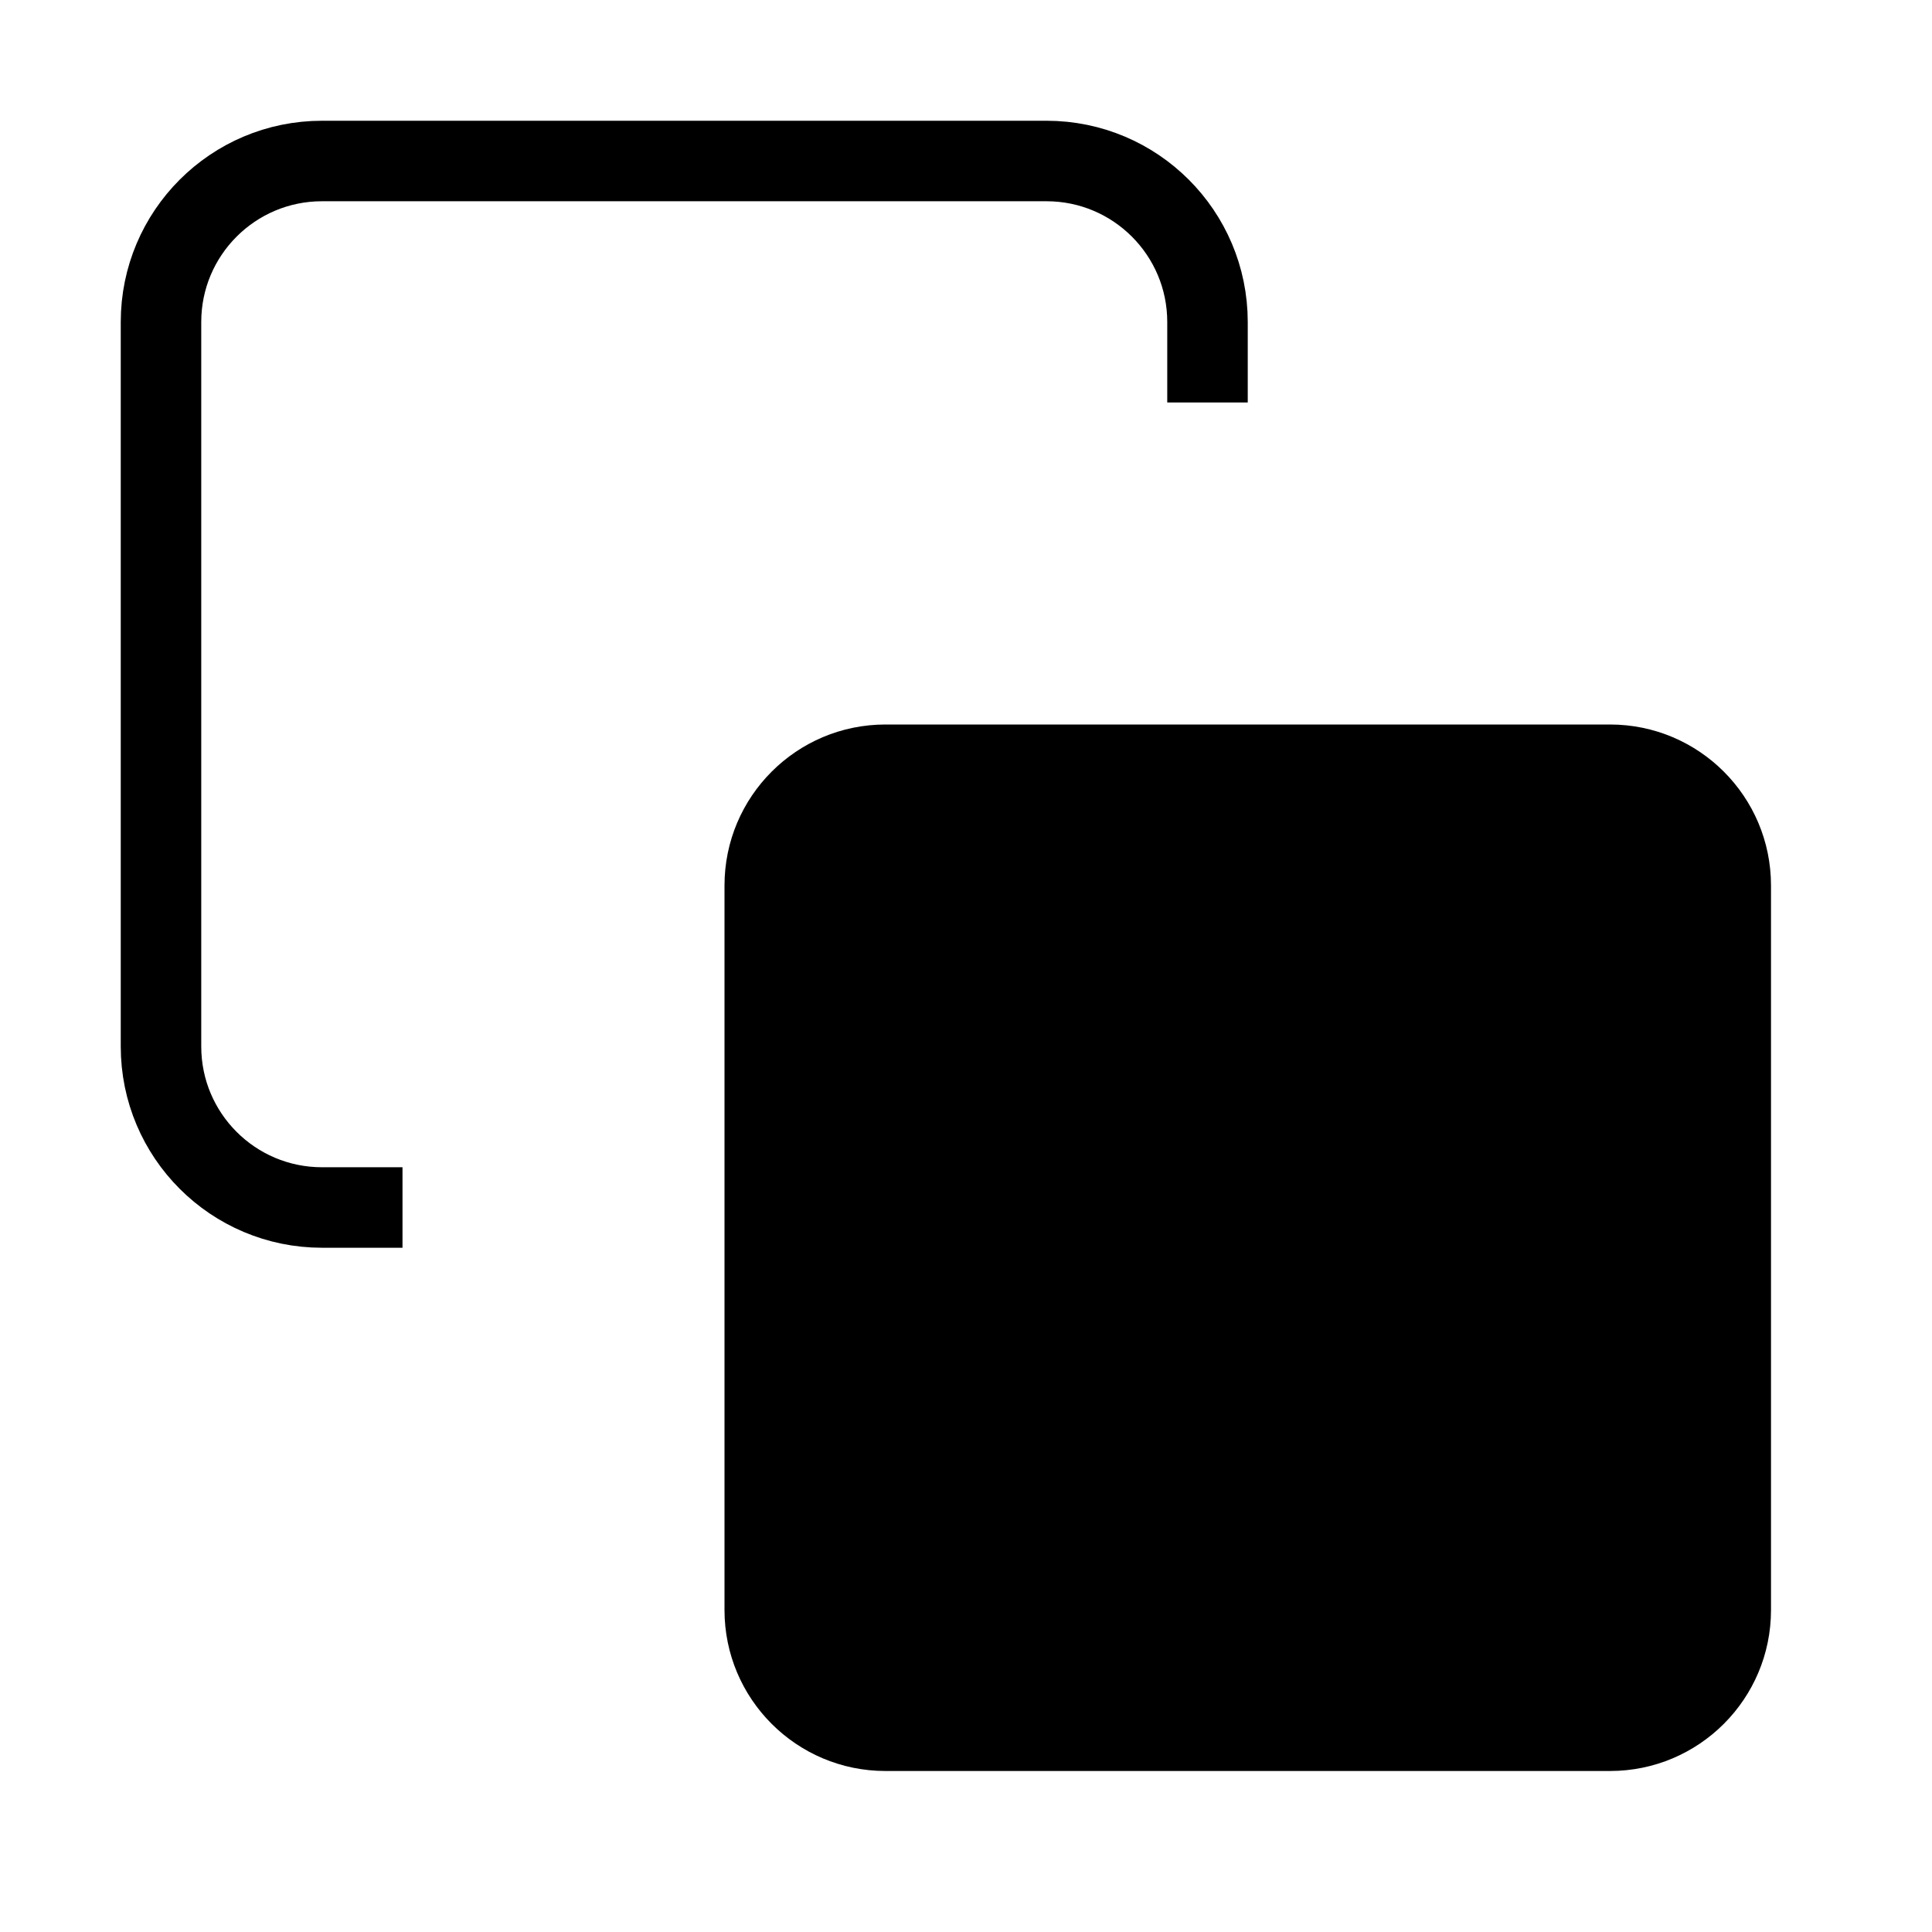
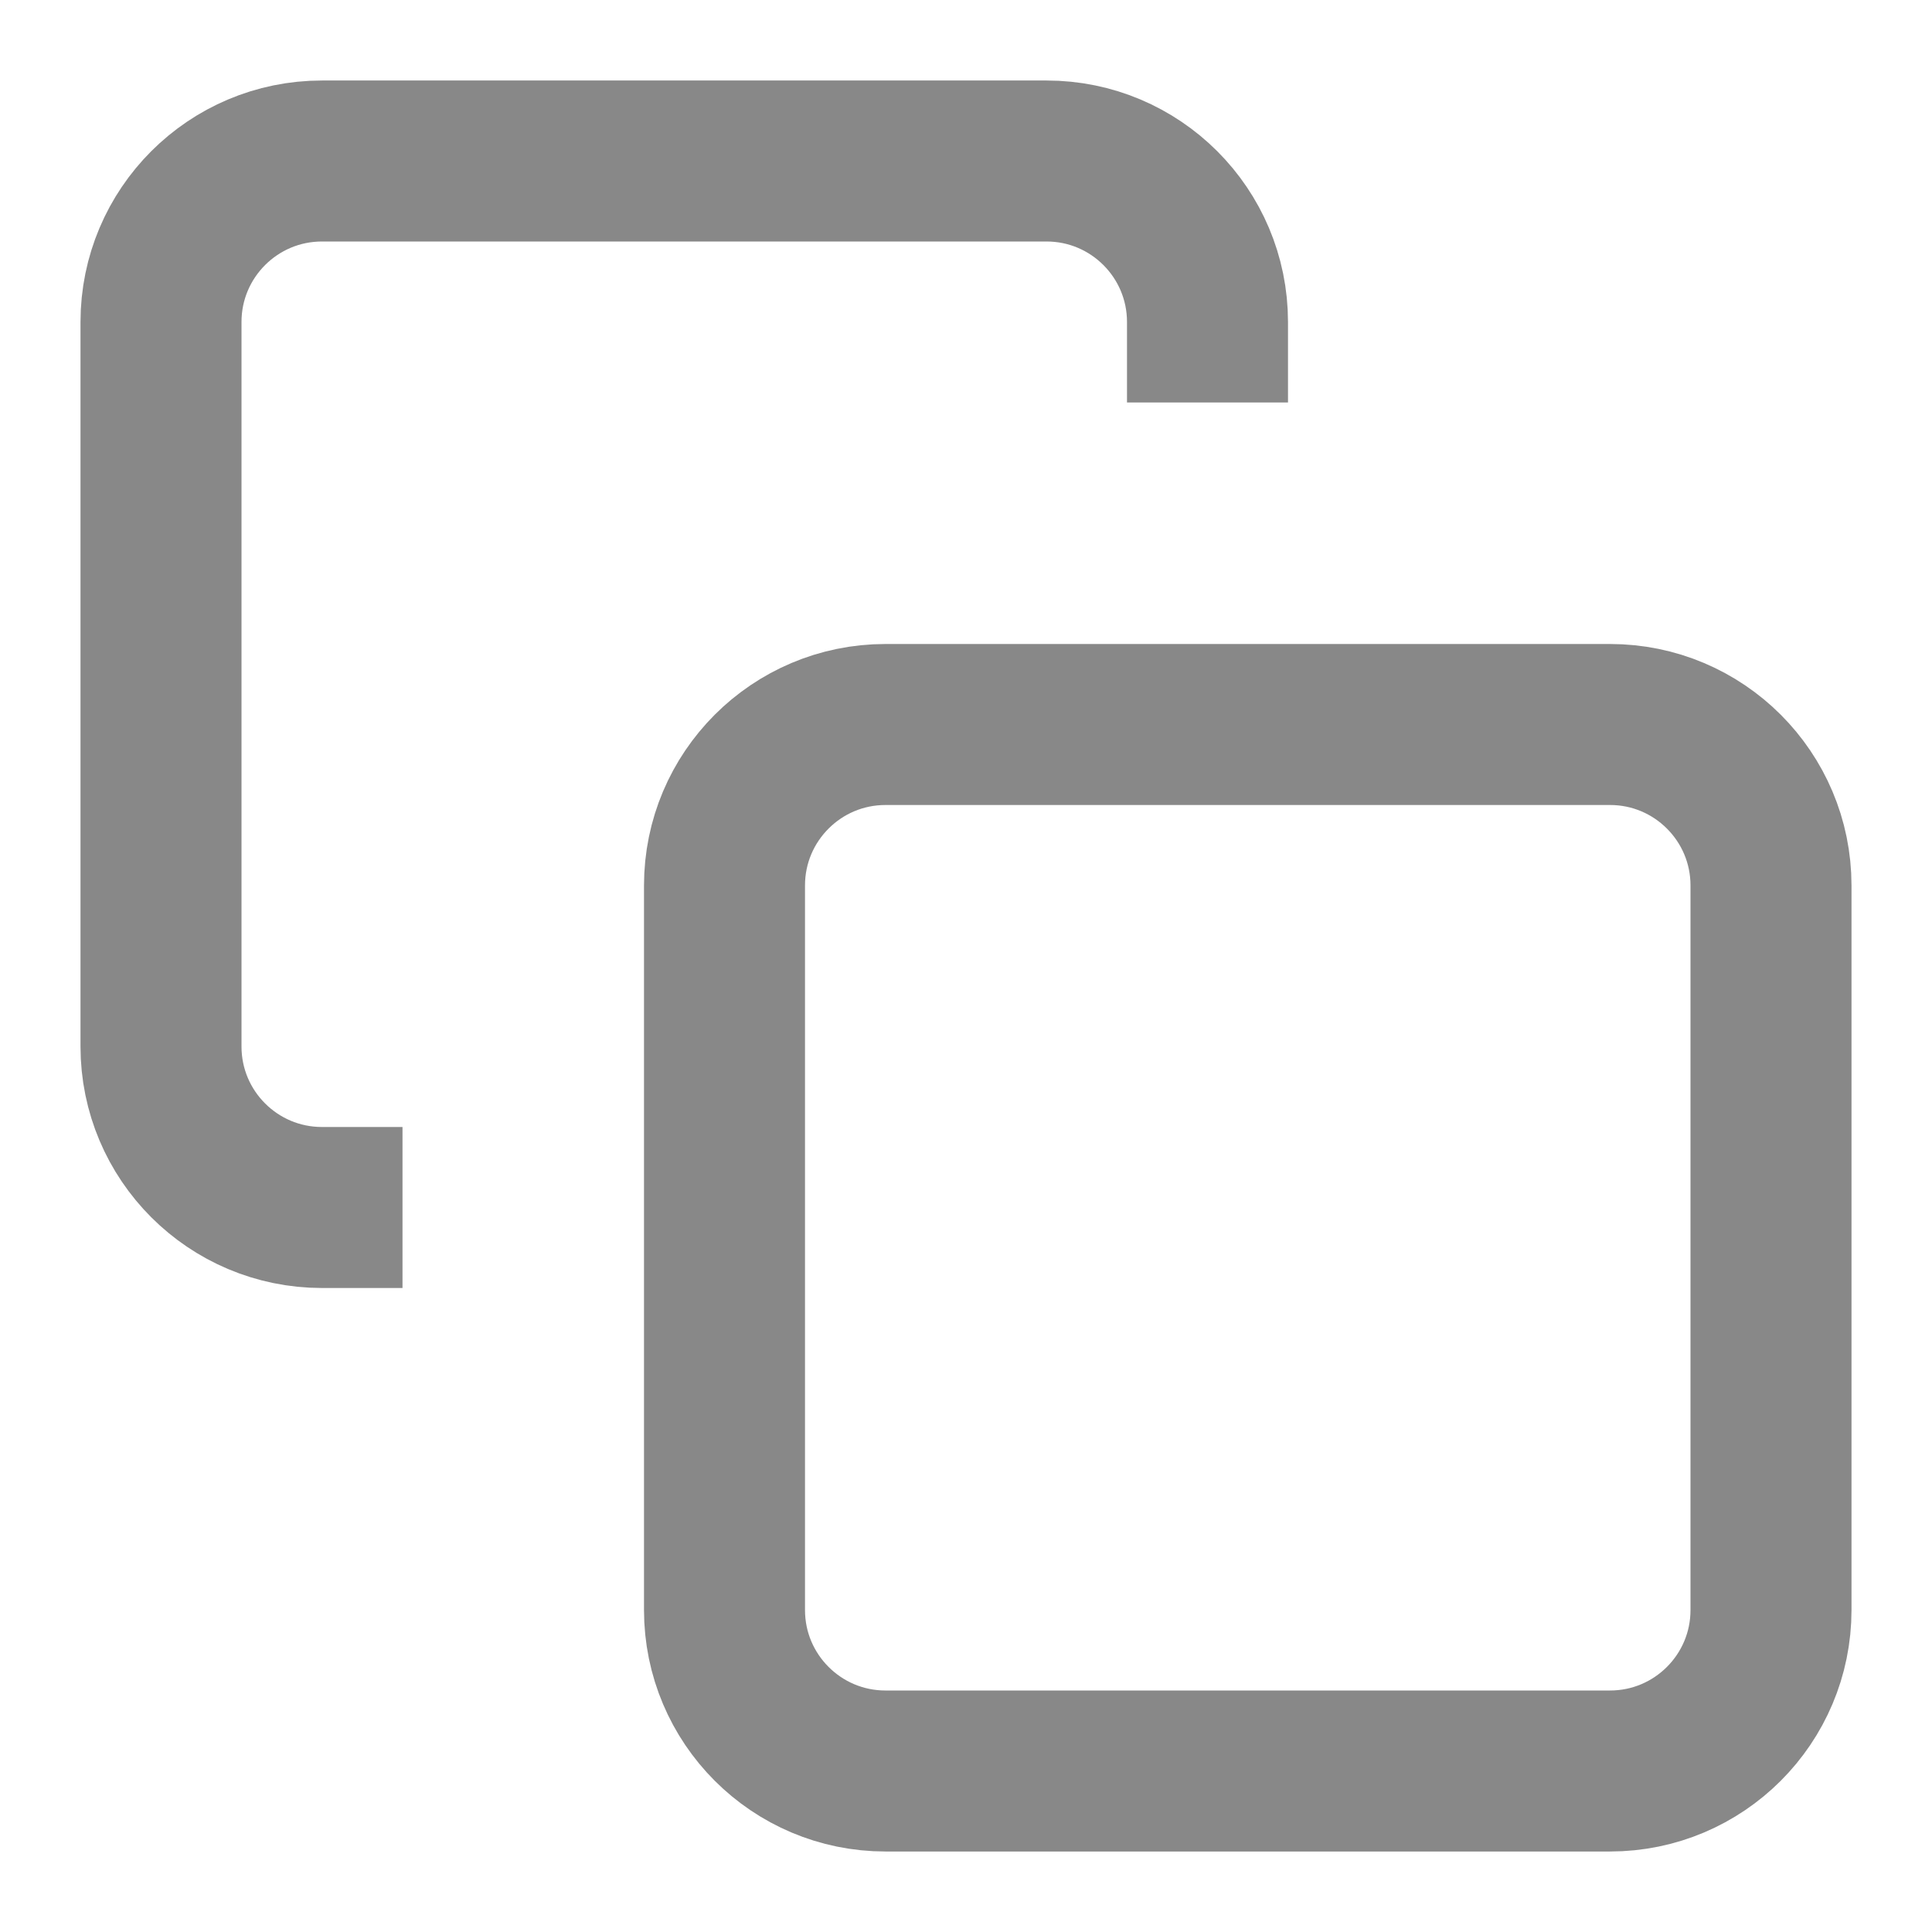
- <svg xmlns="http://www.w3.org/2000/svg" width="16" height="16" viewBox="0 0 24 24" fill="none">
-   <rect x="9" y="9" width="13" height="13" rx="2" ry="2" fill="currentColor" />
-   <path d="M5 15H4a2 2 0 0 1-2-2V4a2 2 0 0 1 2-2h9a2 2 0 0 1 2 2v1" stroke="currentColor" strokeWidth="2" />
+ <svg xmlns="http://www.w3.org/2000/svg" width="12" height="12" viewBox="0 0 24 24" fill="none">
+   <rect x="9" y="9" width="13" height="13" rx="2" ry="2" stroke="#888" stroke-width="2" />
+   <path d="M5 15H4a2 2 0 0 1-2-2V4a2 2 0 0 1 2-2h9a2 2 0 0 1 2 2v1" stroke="#888" stroke-width="2" />
</svg>
